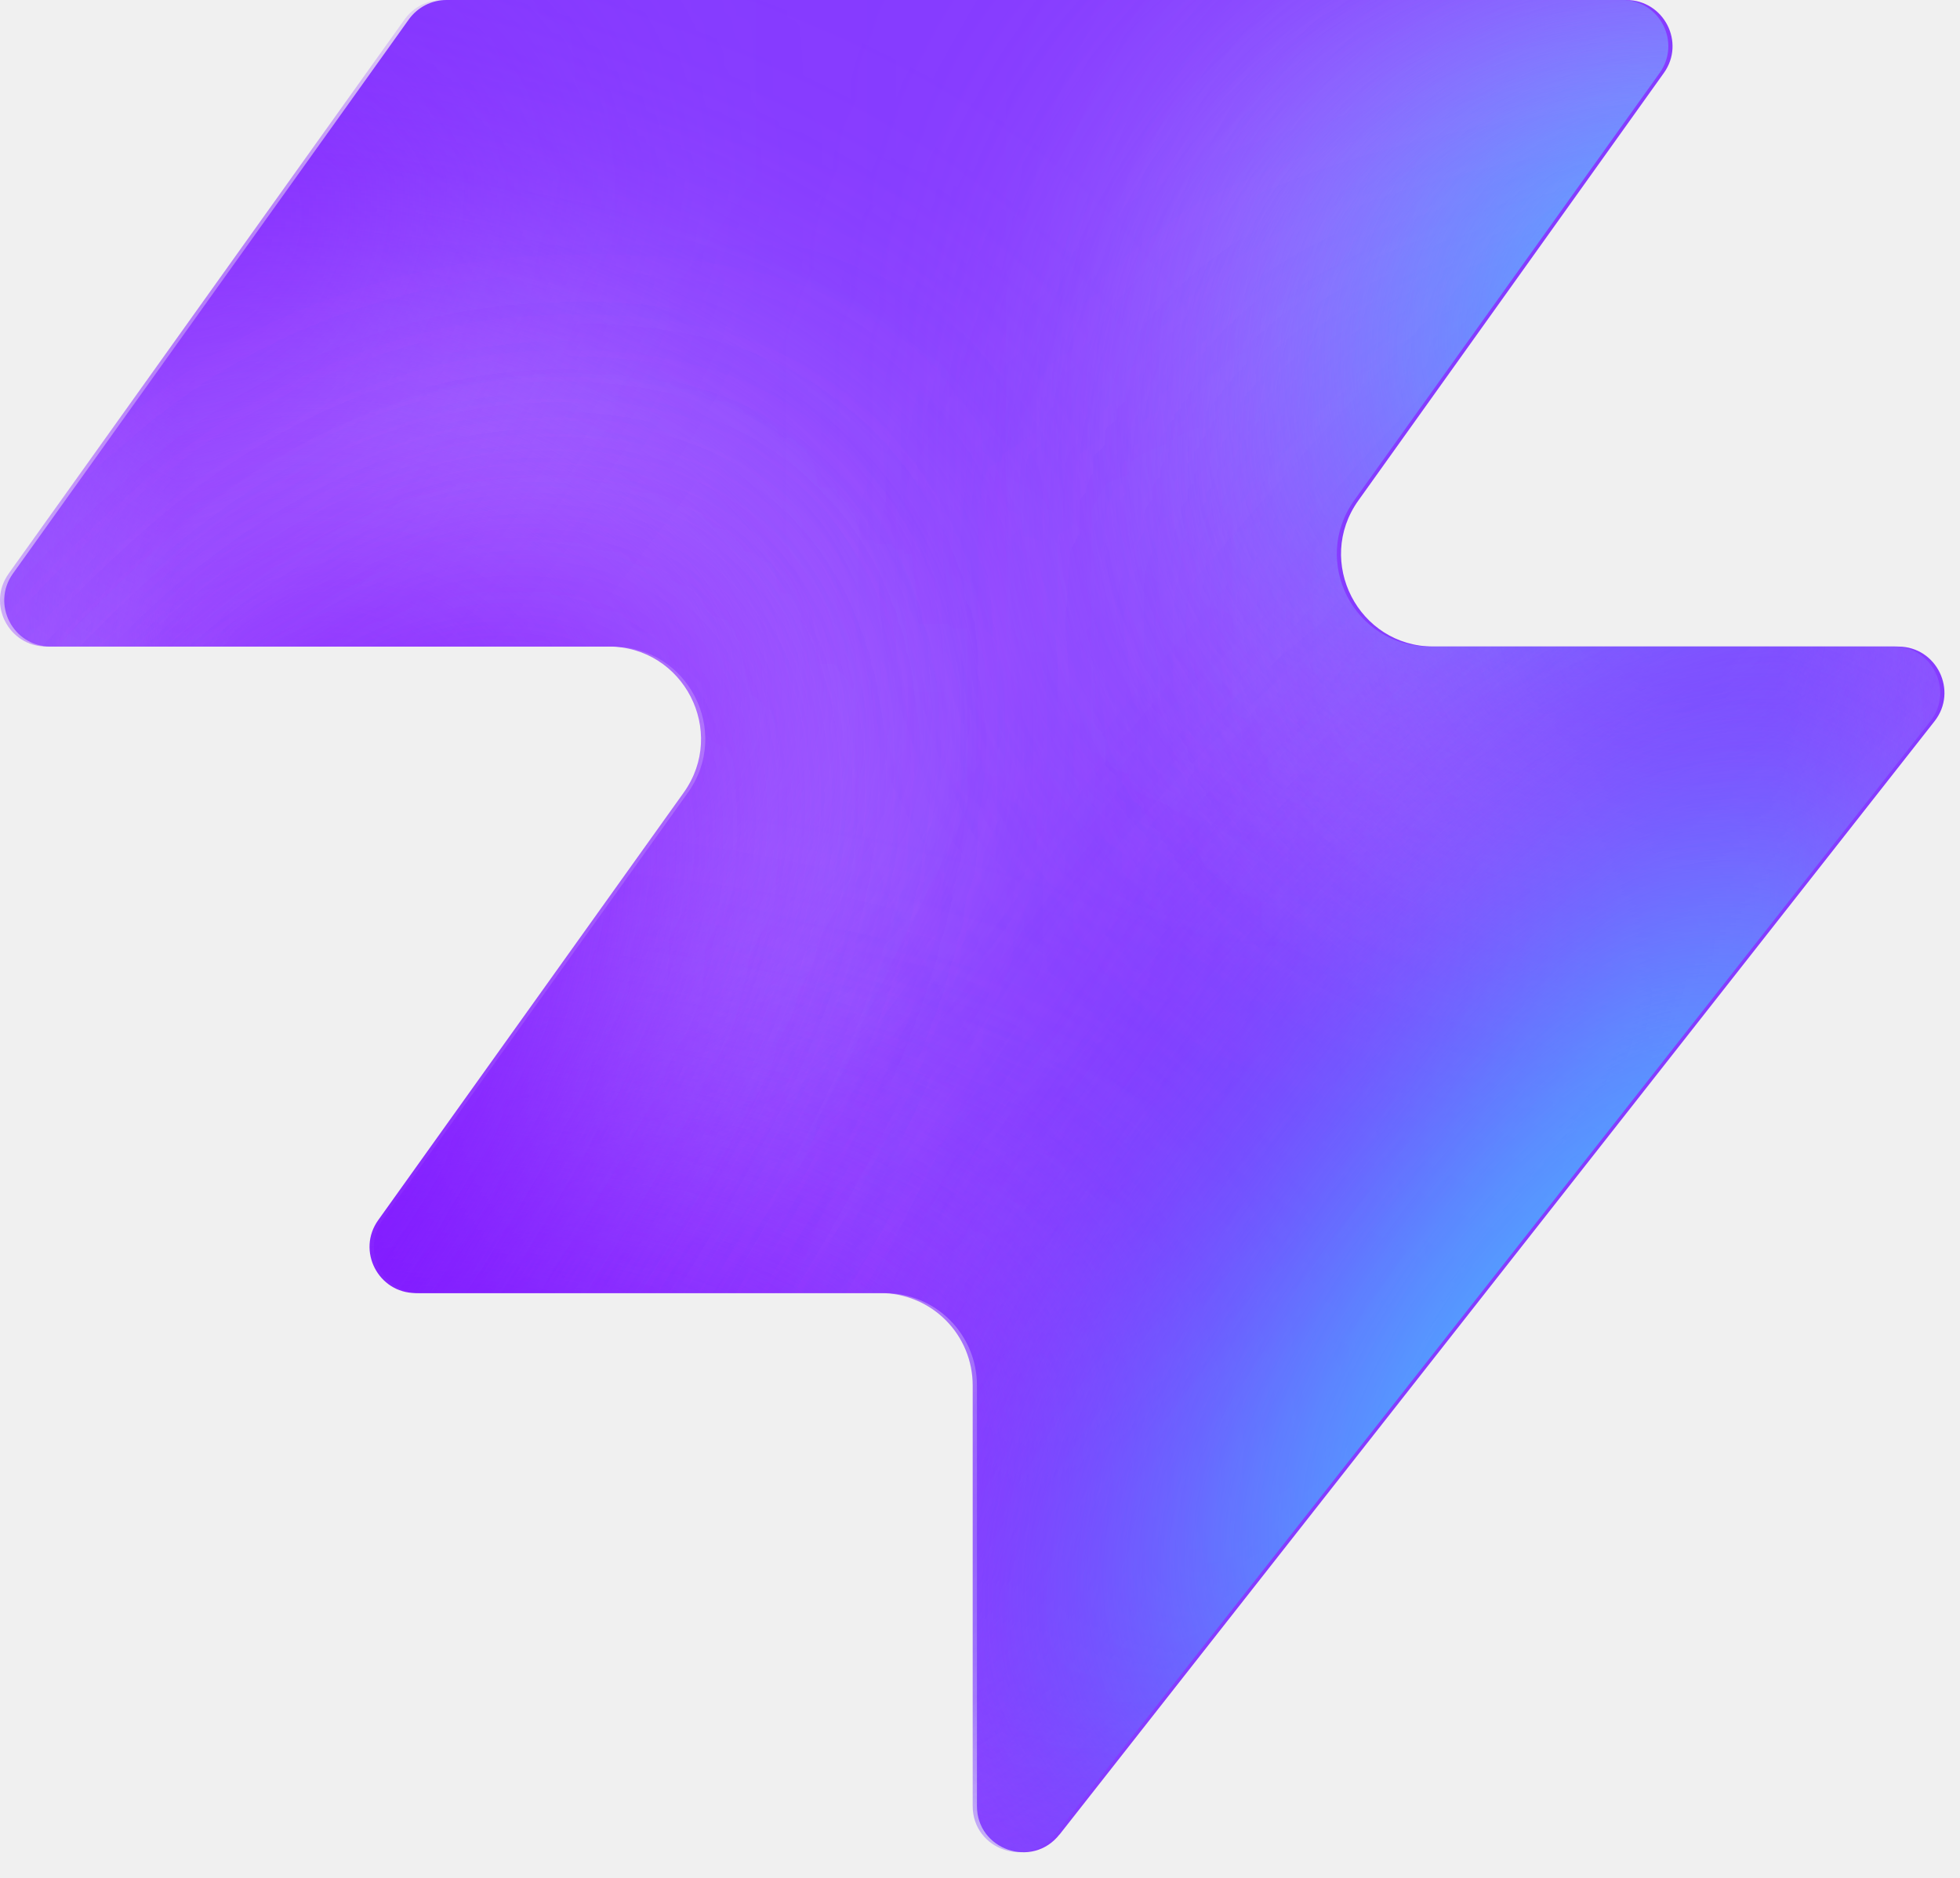
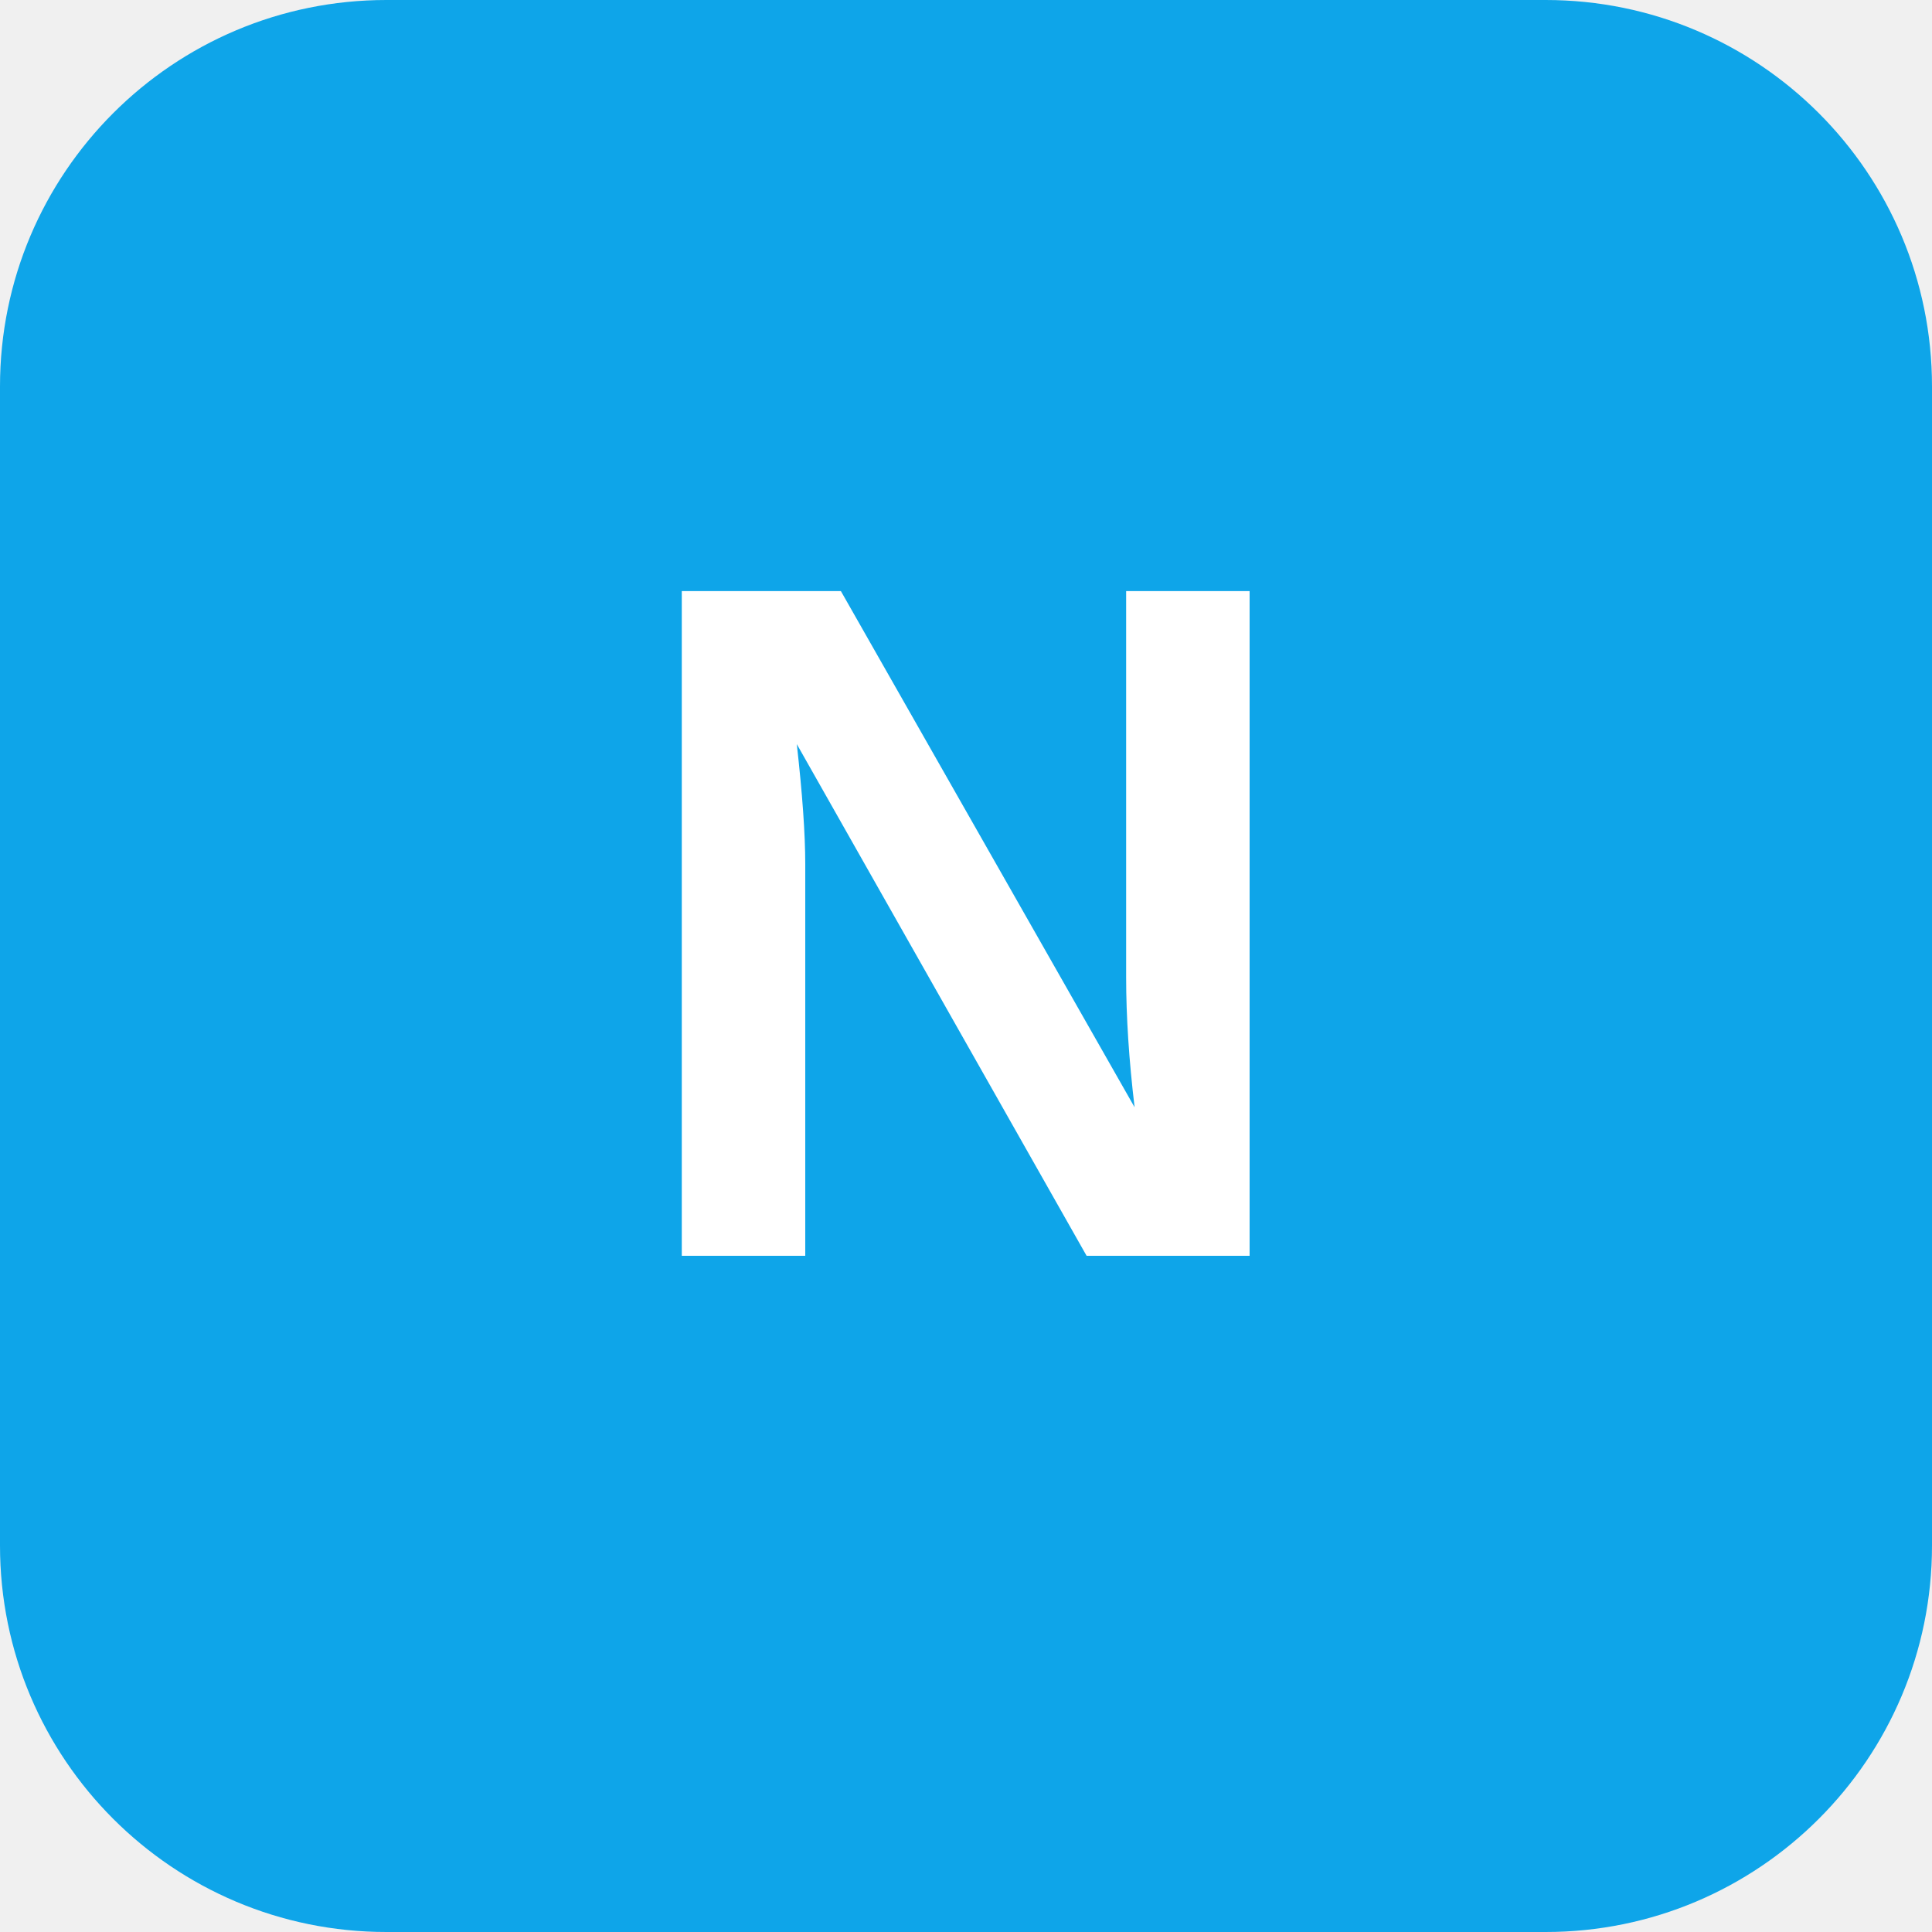
- <svg xmlns="http://www.w3.org/2000/svg" width="48" height="46" fill="none" viewBox="0 0 48 46">
-   <path fill="#863bff" d="M25.946 44.938c-.664.845-2.021.375-2.021-.698V33.937a2.26 2.26 0 0 0-2.262-2.262H10.287c-.92 0-1.456-1.04-.92-1.788l7.48-10.471c1.07-1.497 0-3.578-1.842-3.578H1.237c-.92 0-1.456-1.04-.92-1.788L10.013.474c.214-.297.556-.474.92-.474h28.894c.92 0 1.456 1.04.92 1.788l-7.48 10.471c-1.07 1.498 0 3.579 1.842 3.579h11.377c.943 0 1.473 1.088.89 1.83L25.947 44.94z" style="fill:#863bff;fill:color(display-p3 .525 .23 1);fill-opacity:1" />
-   <mask id="a" width="48" height="46" x="0" y="0" maskUnits="userSpaceOnUse" style="mask-type:alpha">
-     <path fill="#000" d="M25.842 44.938c-.664.844-2.021.375-2.021-.698V33.937a2.26 2.26 0 0 0-2.262-2.262H10.183c-.92 0-1.456-1.04-.92-1.788l7.48-10.471c1.07-1.498 0-3.579-1.842-3.579H1.133c-.92 0-1.456-1.04-.92-1.787L9.91.473c.214-.297.556-.474.92-.474h28.894c.92 0 1.456 1.04.92 1.788l-7.48 10.471c-1.07 1.498 0 3.578 1.842 3.578h11.377c.943 0 1.473 1.088.89 1.832L25.843 44.94z" style="fill:#000;fill-opacity:1" />
-   </mask>
-   <g mask="url(#a)">
-     <g filter="url(#b)">
-       <ellipse cx="5.508" cy="14.704" fill="#ede6ff" rx="5.508" ry="14.704" style="fill:#ede6ff;fill:color(display-p3 .927 .903 1);fill-opacity:1" transform="matrix(.00324 1 1 -.00324 -4.47 31.516)" />
-     </g>
-     <g filter="url(#c)">
-       <ellipse cx="10.399" cy="29.851" fill="#ede6ff" rx="10.399" ry="29.851" style="fill:#ede6ff;fill:color(display-p3 .927 .903 1);fill-opacity:1" transform="matrix(.00324 1 1 -.00324 -39.328 7.883)" />
-     </g>
-     <g filter="url(#d)">
-       <ellipse cx="5.508" cy="30.487" fill="#7e14ff" rx="5.508" ry="30.487" style="fill:#7e14ff;fill:color(display-p3 .492 .077 1);fill-opacity:1" transform="rotate(89.814 -25.913 -14.639)scale(1 -1)" />
-     </g>
-     <g filter="url(#e)">
-       <ellipse cx="5.508" cy="30.599" fill="#7e14ff" rx="5.508" ry="30.599" style="fill:#7e14ff;fill:color(display-p3 .492 .077 1);fill-opacity:1" transform="rotate(89.814 -32.644 -3.334)scale(1 -1)" />
-     </g>
-     <g filter="url(#f)">
-       <ellipse cx="5.508" cy="30.599" fill="#7e14ff" rx="5.508" ry="30.599" style="fill:#7e14ff;fill:color(display-p3 .492 .077 1);fill-opacity:1" transform="matrix(.00324 1 1 -.00324 -34.34 30.47)" />
-     </g>
-     <g filter="url(#g)">
-       <ellipse cx="14.072" cy="22.078" fill="#ede6ff" rx="14.072" ry="22.078" style="fill:#ede6ff;fill:color(display-p3 .927 .903 1);fill-opacity:1" transform="rotate(93.35 24.506 48.493)scale(-1 1)" />
-     </g>
-     <g filter="url(#h)">
-       <ellipse cx="3.47" cy="21.501" fill="#7e14ff" rx="3.47" ry="21.501" style="fill:#7e14ff;fill:color(display-p3 .492 .077 1);fill-opacity:1" transform="rotate(89.009 28.708 47.59)scale(-1 1)" />
-     </g>
-     <g filter="url(#i)">
-       <ellipse cx="3.47" cy="21.501" fill="#7e14ff" rx="3.47" ry="21.501" style="fill:#7e14ff;fill:color(display-p3 .492 .077 1);fill-opacity:1" transform="rotate(89.009 28.708 47.59)scale(-1 1)" />
-     </g>
-     <g filter="url(#j)">
-       <ellipse cx=".387" cy="8.972" fill="#7e14ff" rx="4.407" ry="29.108" style="fill:#7e14ff;fill:color(display-p3 .492 .077 1);fill-opacity:1" transform="rotate(39.51 .387 8.972)" />
-     </g>
-     <g filter="url(#k)">
-       <ellipse cx="47.523" cy="-6.092" fill="#7e14ff" rx="4.407" ry="29.108" style="fill:#7e14ff;fill:color(display-p3 .492 .077 1);fill-opacity:1" transform="rotate(37.892 47.523 -6.092)" />
-     </g>
-     <g filter="url(#l)">
-       <ellipse cx="41.412" cy="6.333" fill="#47bfff" rx="5.971" ry="9.665" style="fill:#47bfff;fill:color(display-p3 .28 .748 1);fill-opacity:1" transform="rotate(37.892 41.412 6.333)" />
-     </g>
-     <g filter="url(#m)">
-       <ellipse cx="-1.879" cy="38.332" fill="#7e14ff" rx="4.407" ry="29.108" style="fill:#7e14ff;fill:color(display-p3 .492 .077 1);fill-opacity:1" transform="rotate(37.892 -1.88 38.332)" />
-     </g>
-     <g filter="url(#n)">
-       <ellipse cx="-1.879" cy="38.332" fill="#7e14ff" rx="4.407" ry="29.108" style="fill:#7e14ff;fill:color(display-p3 .492 .077 1);fill-opacity:1" transform="rotate(37.892 -1.88 38.332)" />
-     </g>
-     <g filter="url(#o)">
-       <ellipse cx="35.651" cy="29.907" fill="#7e14ff" rx="4.407" ry="29.108" style="fill:#7e14ff;fill:color(display-p3 .492 .077 1);fill-opacity:1" transform="rotate(37.892 35.651 29.907)" />
-     </g>
-     <g filter="url(#p)">
-       <ellipse cx="38.418" cy="32.4" fill="#47bfff" rx="5.971" ry="15.297" style="fill:#47bfff;fill:color(display-p3 .28 .748 1);fill-opacity:1" transform="rotate(37.892 38.418 32.4)" />
-     </g>
-   </g>
-   <defs>
-     <filter id="b" width="60.045" height="41.654" x="-19.77" y="16.149" color-interpolation-filters="sRGB" filterUnits="userSpaceOnUse">
-       <feFlood flood-opacity="0" result="BackgroundImageFix" />
-       <feBlend in="SourceGraphic" in2="BackgroundImageFix" result="shape" />
-       <feGaussianBlur result="effect1_foregroundBlur_2002_17158" stdDeviation="7.659" />
-     </filter>
-     <filter id="c" width="90.34" height="51.437" x="-54.613" y="-7.533" color-interpolation-filters="sRGB" filterUnits="userSpaceOnUse">
-       <feFlood flood-opacity="0" result="BackgroundImageFix" />
-       <feBlend in="SourceGraphic" in2="BackgroundImageFix" result="shape" />
-       <feGaussianBlur result="effect1_foregroundBlur_2002_17158" stdDeviation="7.659" />
-     </filter>
-     <filter id="d" width="79.355" height="29.4" x="-49.64" y="2.03" color-interpolation-filters="sRGB" filterUnits="userSpaceOnUse">
-       <feFlood flood-opacity="0" result="BackgroundImageFix" />
-       <feBlend in="SourceGraphic" in2="BackgroundImageFix" result="shape" />
-       <feGaussianBlur result="effect1_foregroundBlur_2002_17158" stdDeviation="4.596" />
-     </filter>
-     <filter id="e" width="79.579" height="29.4" x="-45.045" y="20.029" color-interpolation-filters="sRGB" filterUnits="userSpaceOnUse">
-       <feFlood flood-opacity="0" result="BackgroundImageFix" />
-       <feBlend in="SourceGraphic" in2="BackgroundImageFix" result="shape" />
-       <feGaussianBlur result="effect1_foregroundBlur_2002_17158" stdDeviation="4.596" />
-     </filter>
-     <filter id="f" width="79.579" height="29.4" x="-43.513" y="21.178" color-interpolation-filters="sRGB" filterUnits="userSpaceOnUse">
-       <feFlood flood-opacity="0" result="BackgroundImageFix" />
-       <feBlend in="SourceGraphic" in2="BackgroundImageFix" result="shape" />
-       <feGaussianBlur result="effect1_foregroundBlur_2002_17158" stdDeviation="4.596" />
-     </filter>
-     <filter id="g" width="74.749" height="58.852" x="15.756" y="-17.901" color-interpolation-filters="sRGB" filterUnits="userSpaceOnUse">
-       <feFlood flood-opacity="0" result="BackgroundImageFix" />
-       <feBlend in="SourceGraphic" in2="BackgroundImageFix" result="shape" />
-       <feGaussianBlur result="effect1_foregroundBlur_2002_17158" stdDeviation="7.659" />
-     </filter>
-     <filter id="h" width="61.377" height="25.362" x="23.548" y="2.284" color-interpolation-filters="sRGB" filterUnits="userSpaceOnUse">
-       <feFlood flood-opacity="0" result="BackgroundImageFix" />
-       <feBlend in="SourceGraphic" in2="BackgroundImageFix" result="shape" />
-       <feGaussianBlur result="effect1_foregroundBlur_2002_17158" stdDeviation="4.596" />
-     </filter>
-     <filter id="i" width="61.377" height="25.362" x="23.548" y="2.284" color-interpolation-filters="sRGB" filterUnits="userSpaceOnUse">
-       <feFlood flood-opacity="0" result="BackgroundImageFix" />
-       <feBlend in="SourceGraphic" in2="BackgroundImageFix" result="shape" />
-       <feGaussianBlur result="effect1_foregroundBlur_2002_17158" stdDeviation="4.596" />
-     </filter>
-     <filter id="j" width="56.045" height="63.649" x="-27.636" y="-22.853" color-interpolation-filters="sRGB" filterUnits="userSpaceOnUse">
-       <feFlood flood-opacity="0" result="BackgroundImageFix" />
-       <feBlend in="SourceGraphic" in2="BackgroundImageFix" result="shape" />
-       <feGaussianBlur result="effect1_foregroundBlur_2002_17158" stdDeviation="4.596" />
-     </filter>
-     <filter id="k" width="54.814" height="64.646" x="20.116" y="-38.415" color-interpolation-filters="sRGB" filterUnits="userSpaceOnUse">
-       <feFlood flood-opacity="0" result="BackgroundImageFix" />
-       <feBlend in="SourceGraphic" in2="BackgroundImageFix" result="shape" />
-       <feGaussianBlur result="effect1_foregroundBlur_2002_17158" stdDeviation="4.596" />
-     </filter>
-     <filter id="l" width="33.541" height="35.313" x="24.641" y="-11.323" color-interpolation-filters="sRGB" filterUnits="userSpaceOnUse">
-       <feFlood flood-opacity="0" result="BackgroundImageFix" />
-       <feBlend in="SourceGraphic" in2="BackgroundImageFix" result="shape" />
-       <feGaussianBlur result="effect1_foregroundBlur_2002_17158" stdDeviation="4.596" />
-     </filter>
-     <filter id="m" width="54.814" height="64.646" x="-29.286" y="6.009" color-interpolation-filters="sRGB" filterUnits="userSpaceOnUse">
-       <feFlood flood-opacity="0" result="BackgroundImageFix" />
-       <feBlend in="SourceGraphic" in2="BackgroundImageFix" result="shape" />
-       <feGaussianBlur result="effect1_foregroundBlur_2002_17158" stdDeviation="4.596" />
-     </filter>
-     <filter id="n" width="54.814" height="64.646" x="-29.286" y="6.009" color-interpolation-filters="sRGB" filterUnits="userSpaceOnUse">
-       <feFlood flood-opacity="0" result="BackgroundImageFix" />
-       <feBlend in="SourceGraphic" in2="BackgroundImageFix" result="shape" />
-       <feGaussianBlur result="effect1_foregroundBlur_2002_17158" stdDeviation="4.596" />
-     </filter>
-     <filter id="o" width="54.814" height="64.646" x="8.244" y="-2.416" color-interpolation-filters="sRGB" filterUnits="userSpaceOnUse">
-       <feFlood flood-opacity="0" result="BackgroundImageFix" />
-       <feBlend in="SourceGraphic" in2="BackgroundImageFix" result="shape" />
-       <feGaussianBlur result="effect1_foregroundBlur_2002_17158" stdDeviation="4.596" />
-     </filter>
-     <filter id="p" width="39.409" height="43.623" x="18.713" y="10.588" color-interpolation-filters="sRGB" filterUnits="userSpaceOnUse">
-       <feFlood flood-opacity="0" result="BackgroundImageFix" />
-       <feBlend in="SourceGraphic" in2="BackgroundImageFix" result="shape" />
-       <feGaussianBlur result="effect1_foregroundBlur_2002_17158" stdDeviation="4.596" />
-     </filter>
-   </defs>
+ <svg xmlns="http://www.w3.org/2000/svg" viewBox="0 0 100 100">
+   <rect width="100" height="100" rx="20" fill="#0EA5E9" />
+   <text x="50" y="65" font-family="Arial, sans-serif" font-size="50" font-weight="bold" fill="#ffffff" text-anchor="middle">N</text>
</svg>
